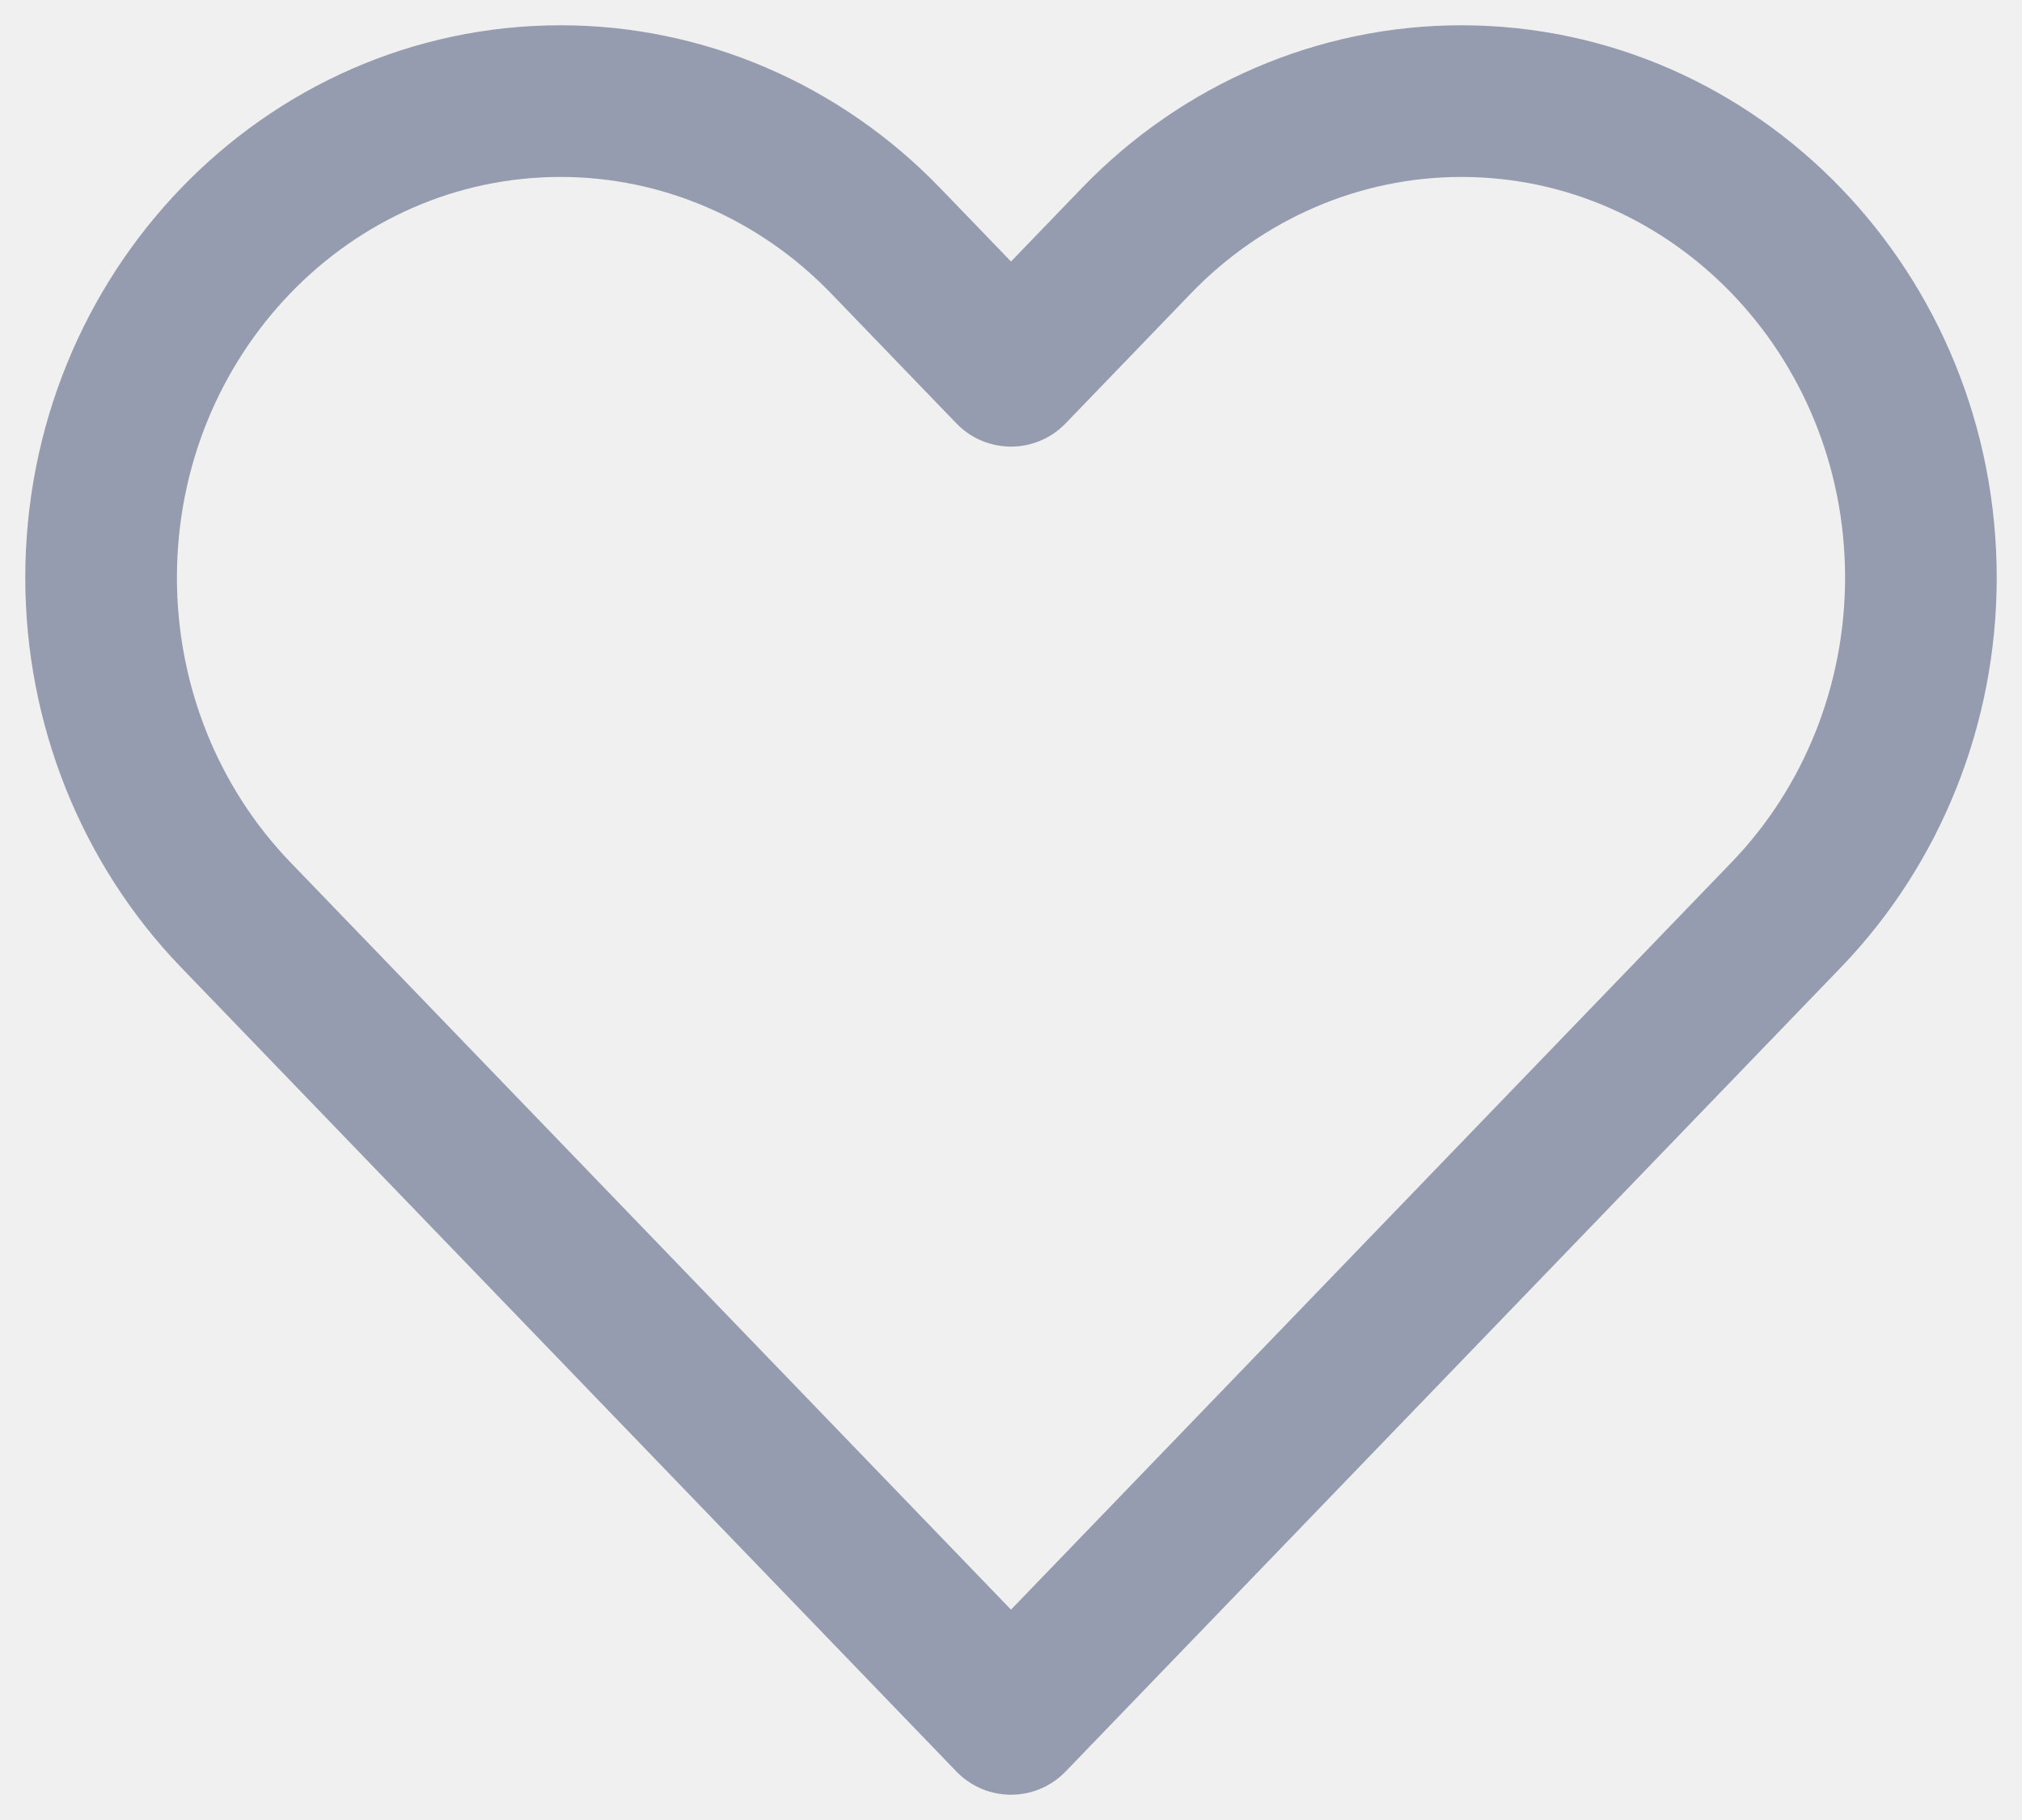
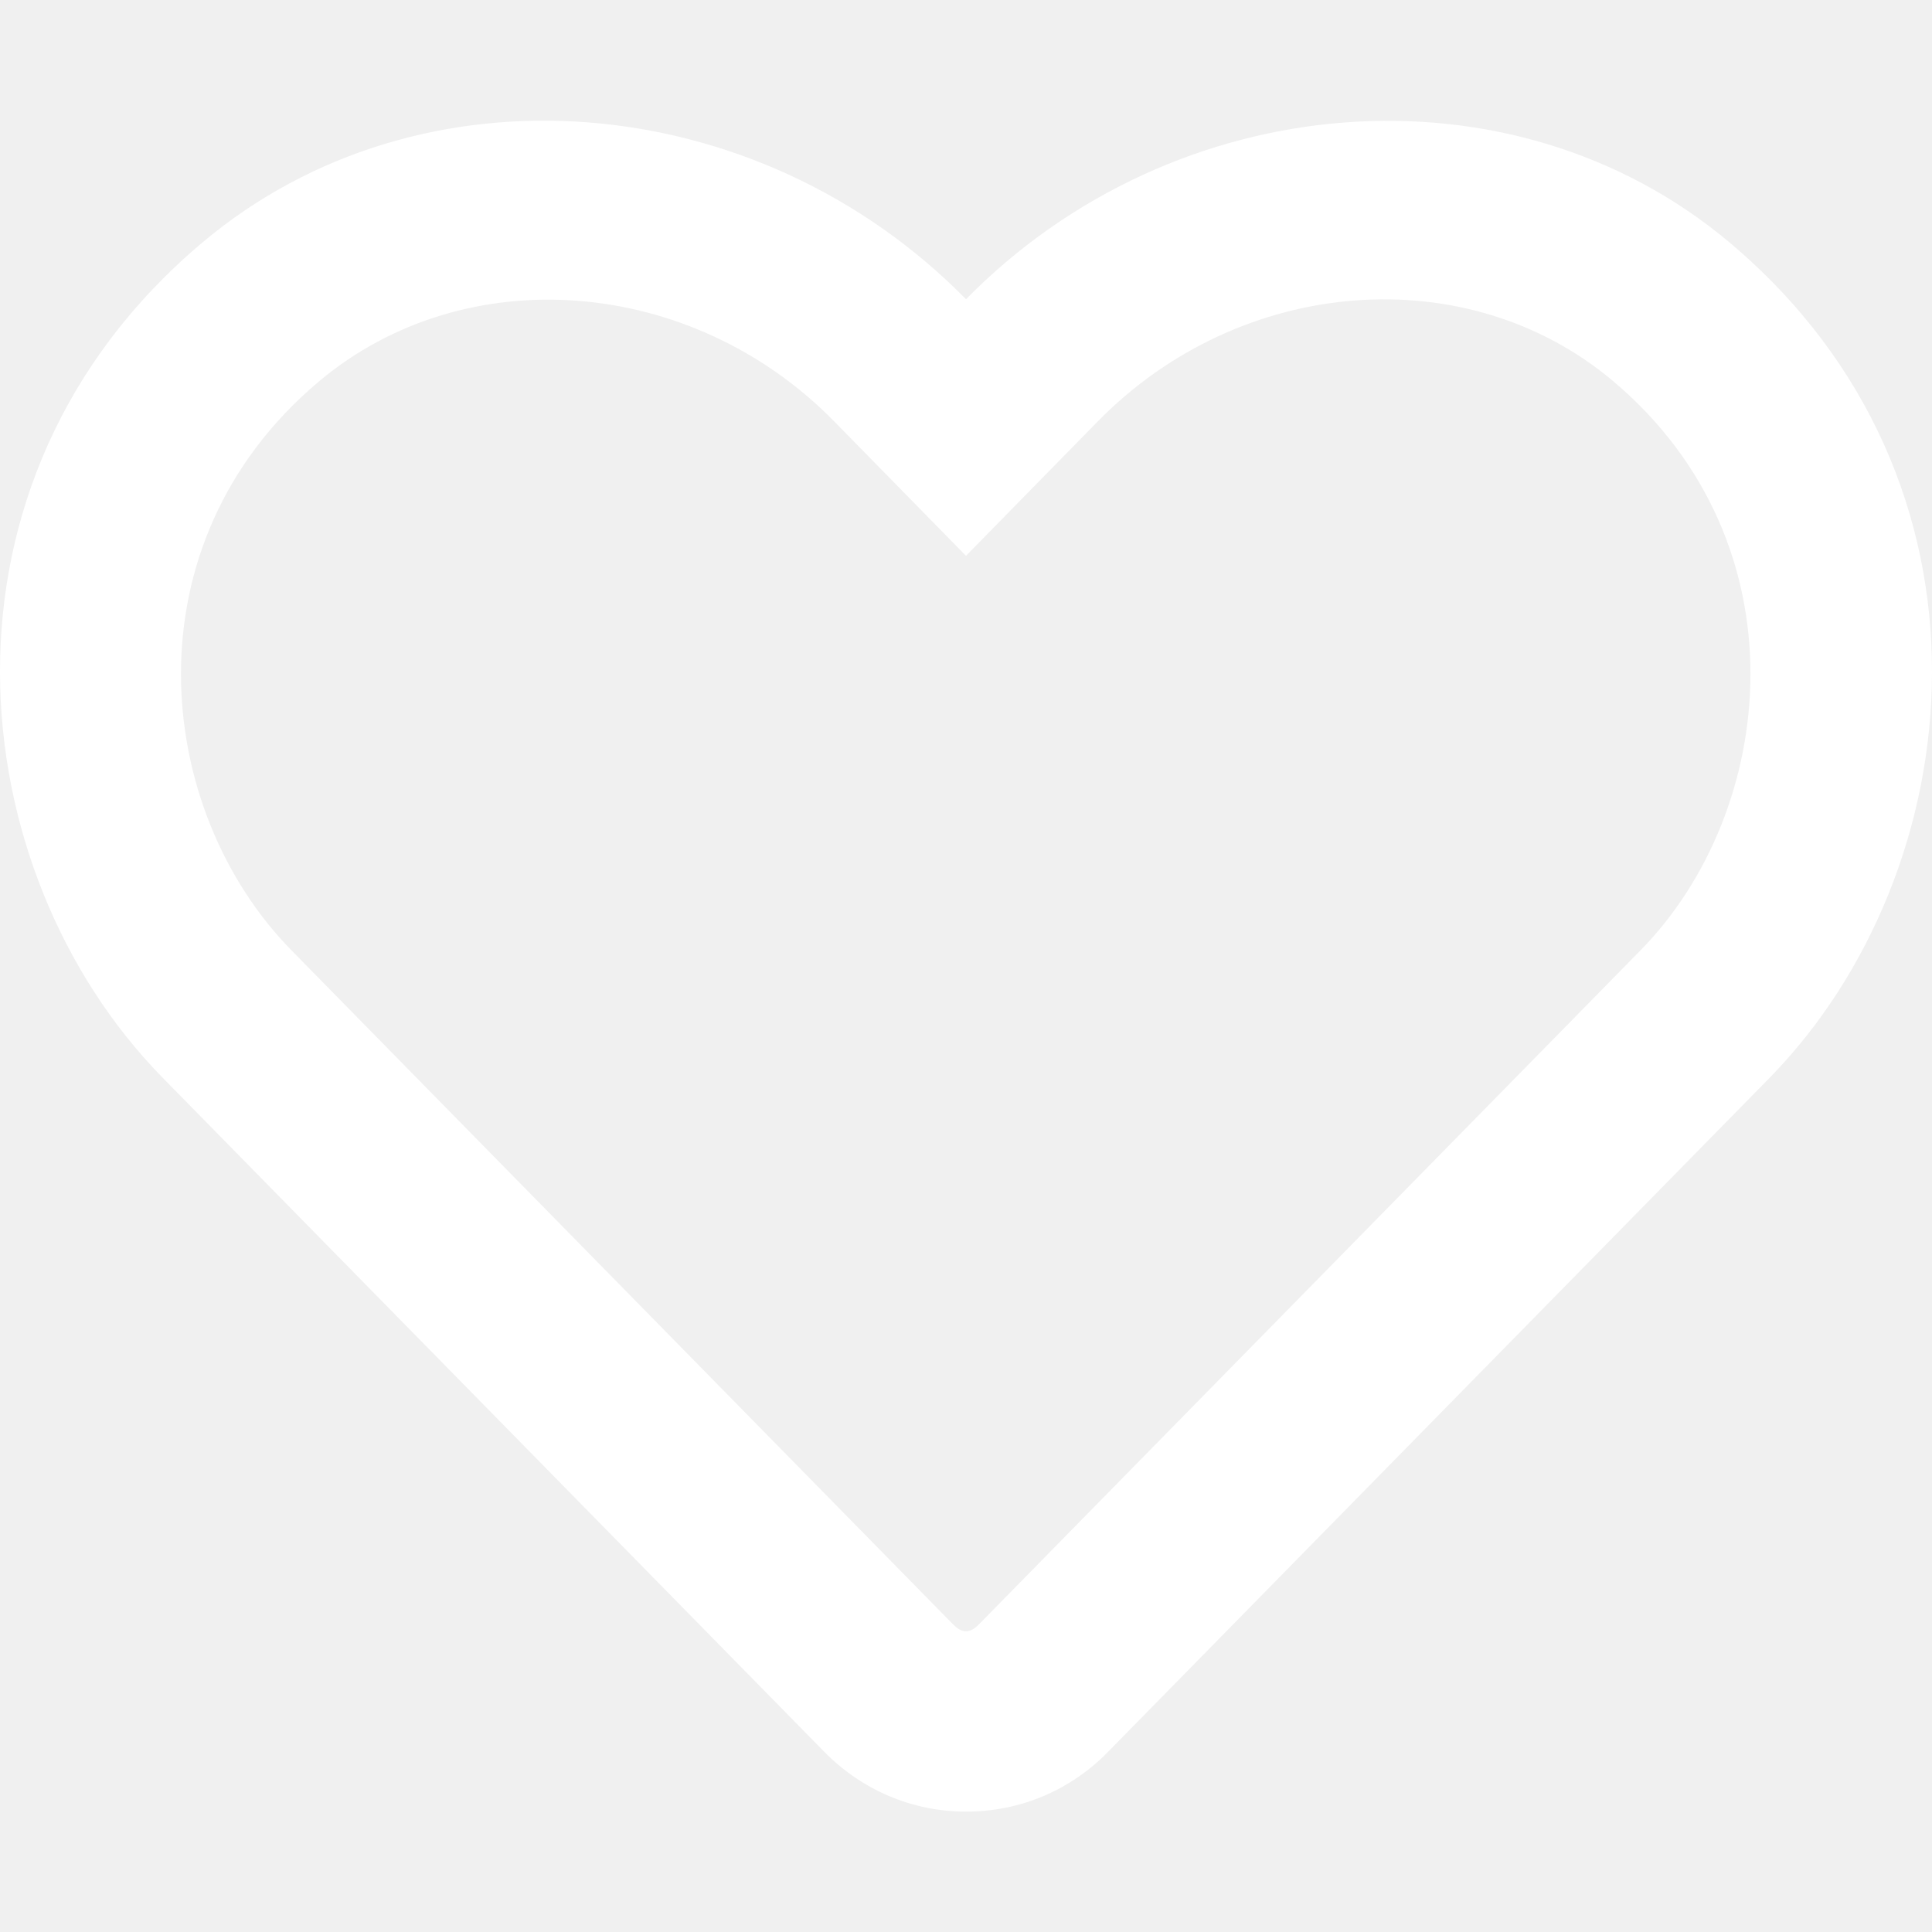
- <svg xmlns="http://www.w3.org/2000/svg" width="20" height="18" viewBox="0 0 20 18" fill="none">
-   <path d="M2.331 9.047L10 17L17.669 9.047C18.521 8.163 19 6.964 19 5.714C19 3.111 16.965 1 14.454 1C13.249 1 12.092 1.497 11.24 2.381L10 3.667L8.76 2.381C7.907 1.497 6.751 1 5.546 1C3.035 1 1 3.111 1 5.714C1 6.964 1.479 8.163 2.331 9.047Z" stroke="#969CAF" stroke-width="1.5" stroke-linecap="round" stroke-linejoin="round" />
+ <svg xmlns="http://www.w3.org/2000/svg" aria-hidden="true" focusable="false" data-prefix="far" data-icon="heart" class="svg-inline--fa fa-heart fa-w-16" role="img" viewBox="0 0 512 512">
+   <path fill="white" d="M458.4 64.3C400.6 15.7 311.3 23 256 79.3 200.7 23 111.4 15.6 53.6 64.3-21.6 127.6-10.6 230.8 43 285.5l175.4 178.7c10 10.2 23.4 15.9 37.6 15.9 14.3 0 27.6-5.6 37.6-15.8L469 285.6c53.5-54.7 64.7-157.9-10.6-221.3zm-23.6 187.5L259.4 430.5c-2.4 2.4-4.4 2.4-6.8 0L77.2 251.8c-36.5-37.2-43.9-107.6 7.3-150.7 38.9-32.7 98.9-27.8 136.5 10.5l35 35.7 35-35.7c37.8-38.5 97.8-43.2 136.5-10.6 51.1 43.1 43.5 113.9 7.3 150.8z" />
</svg>
